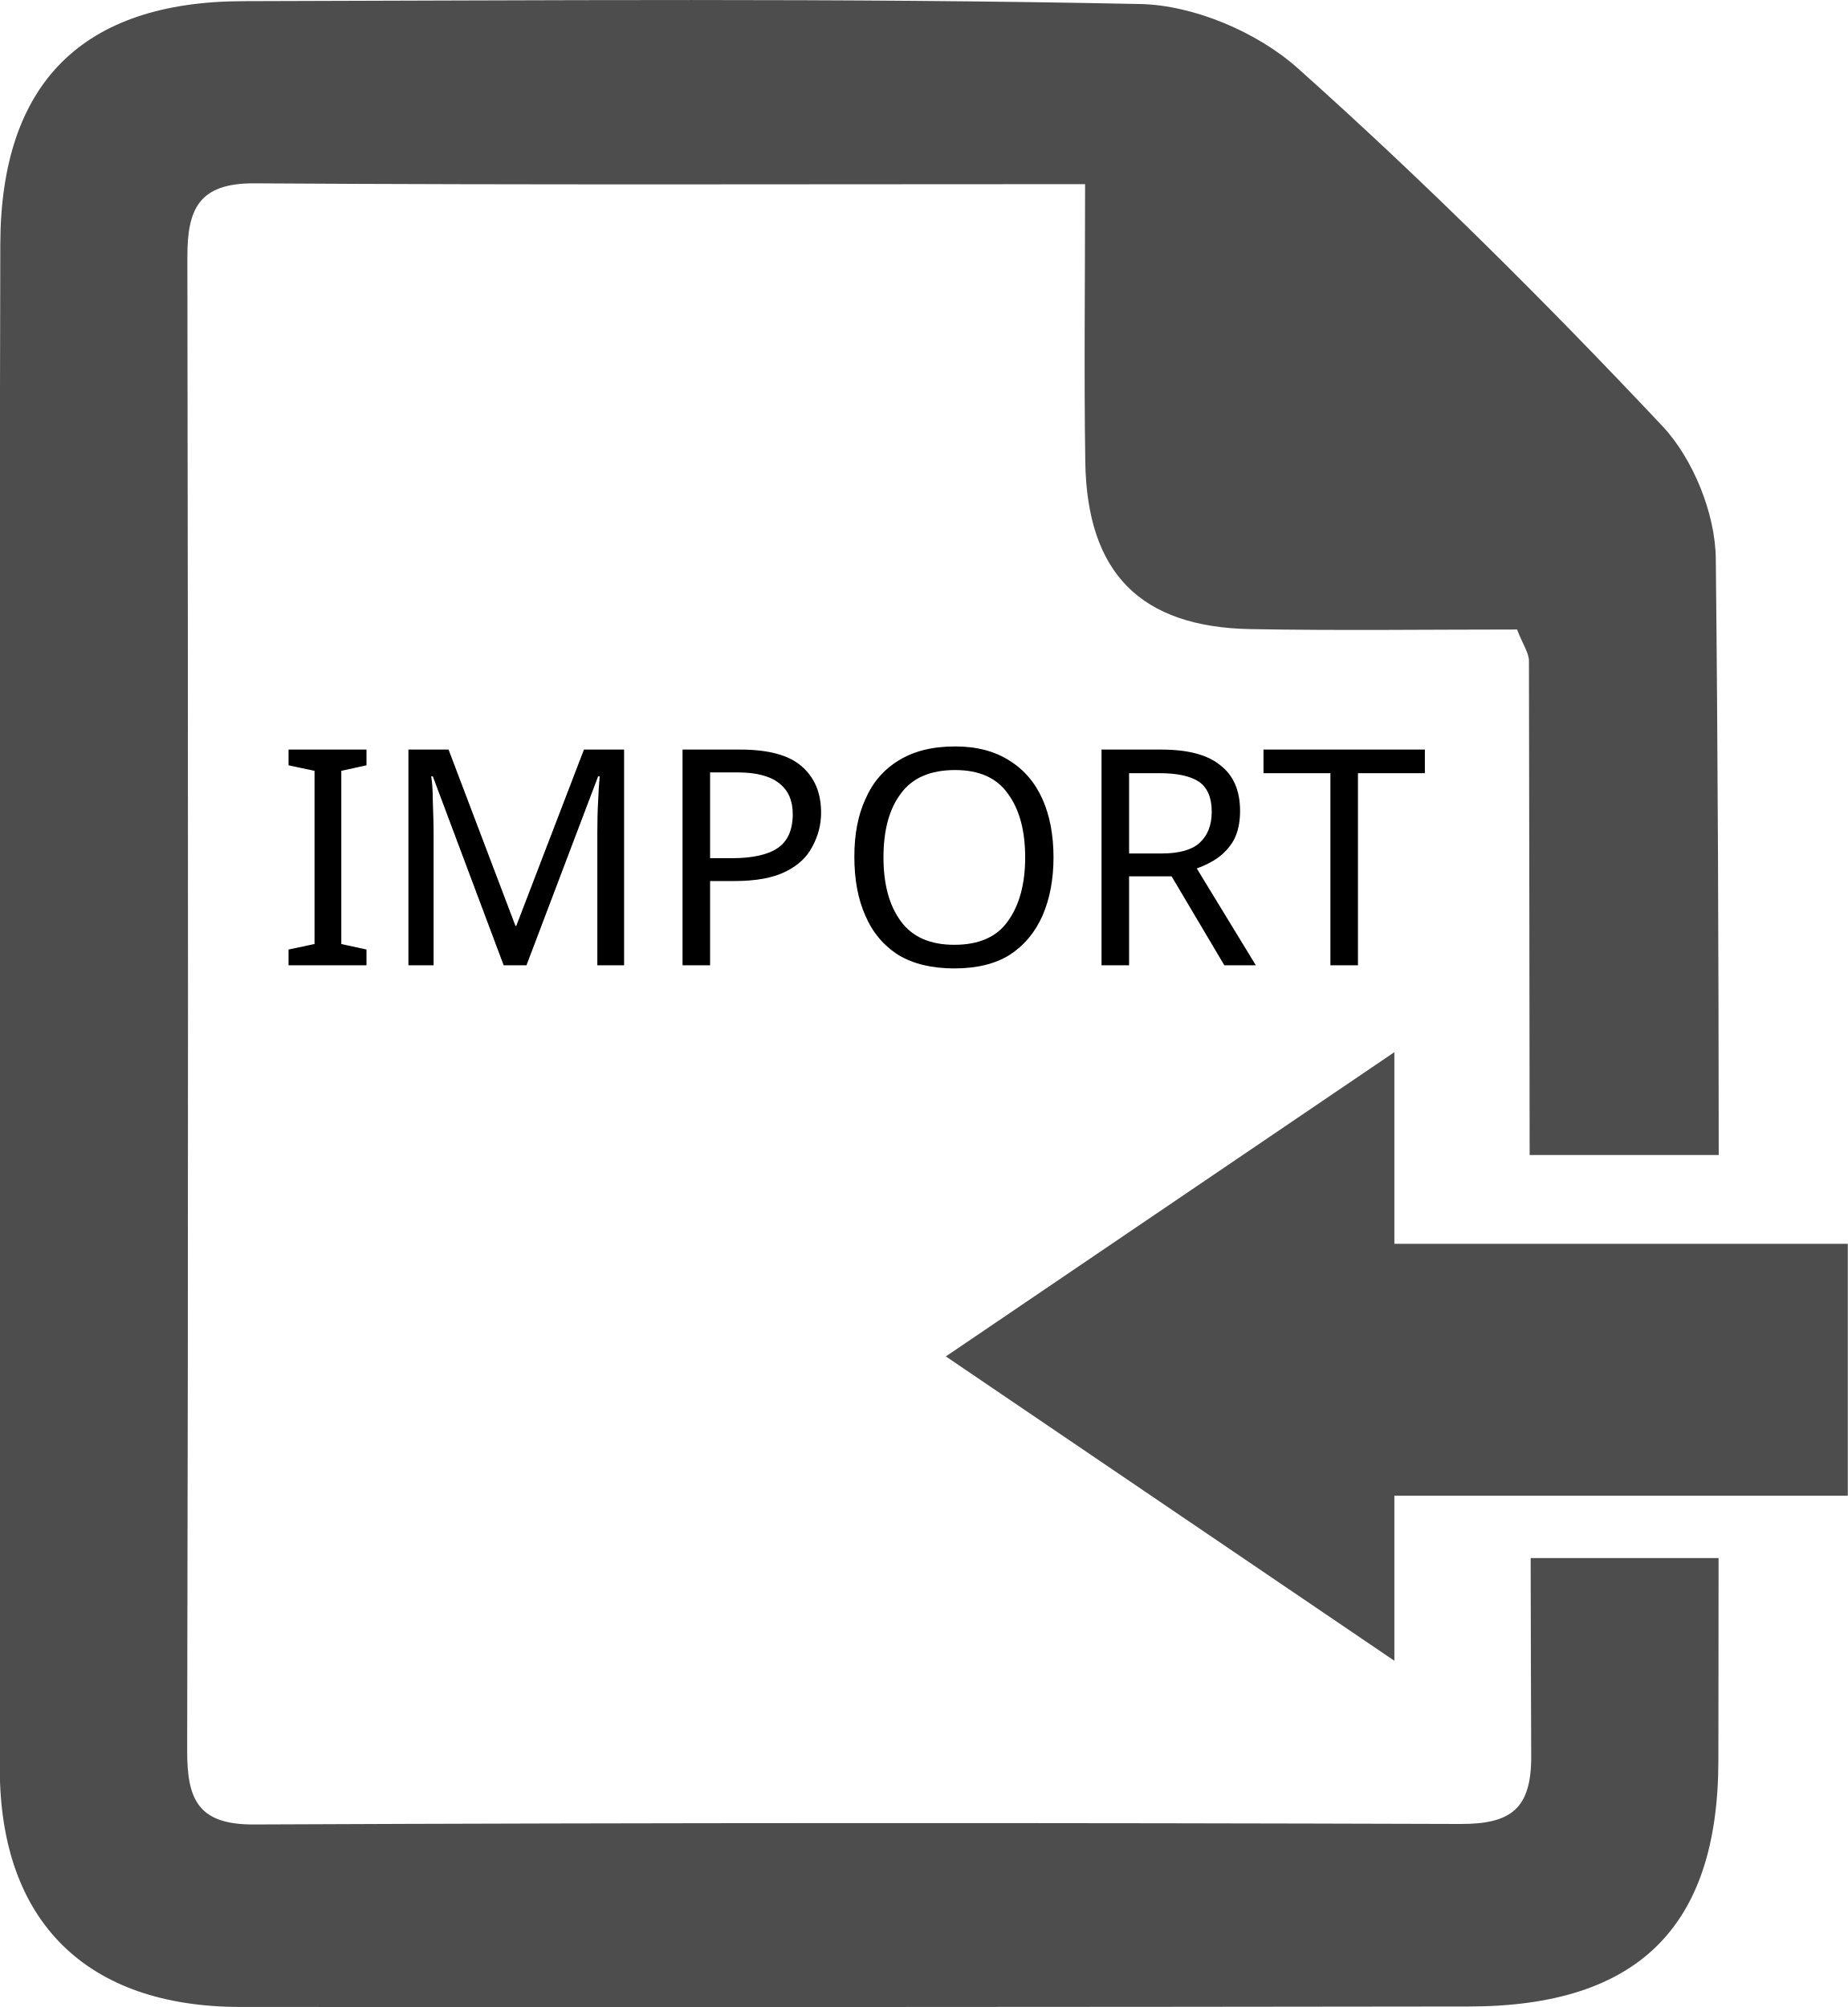
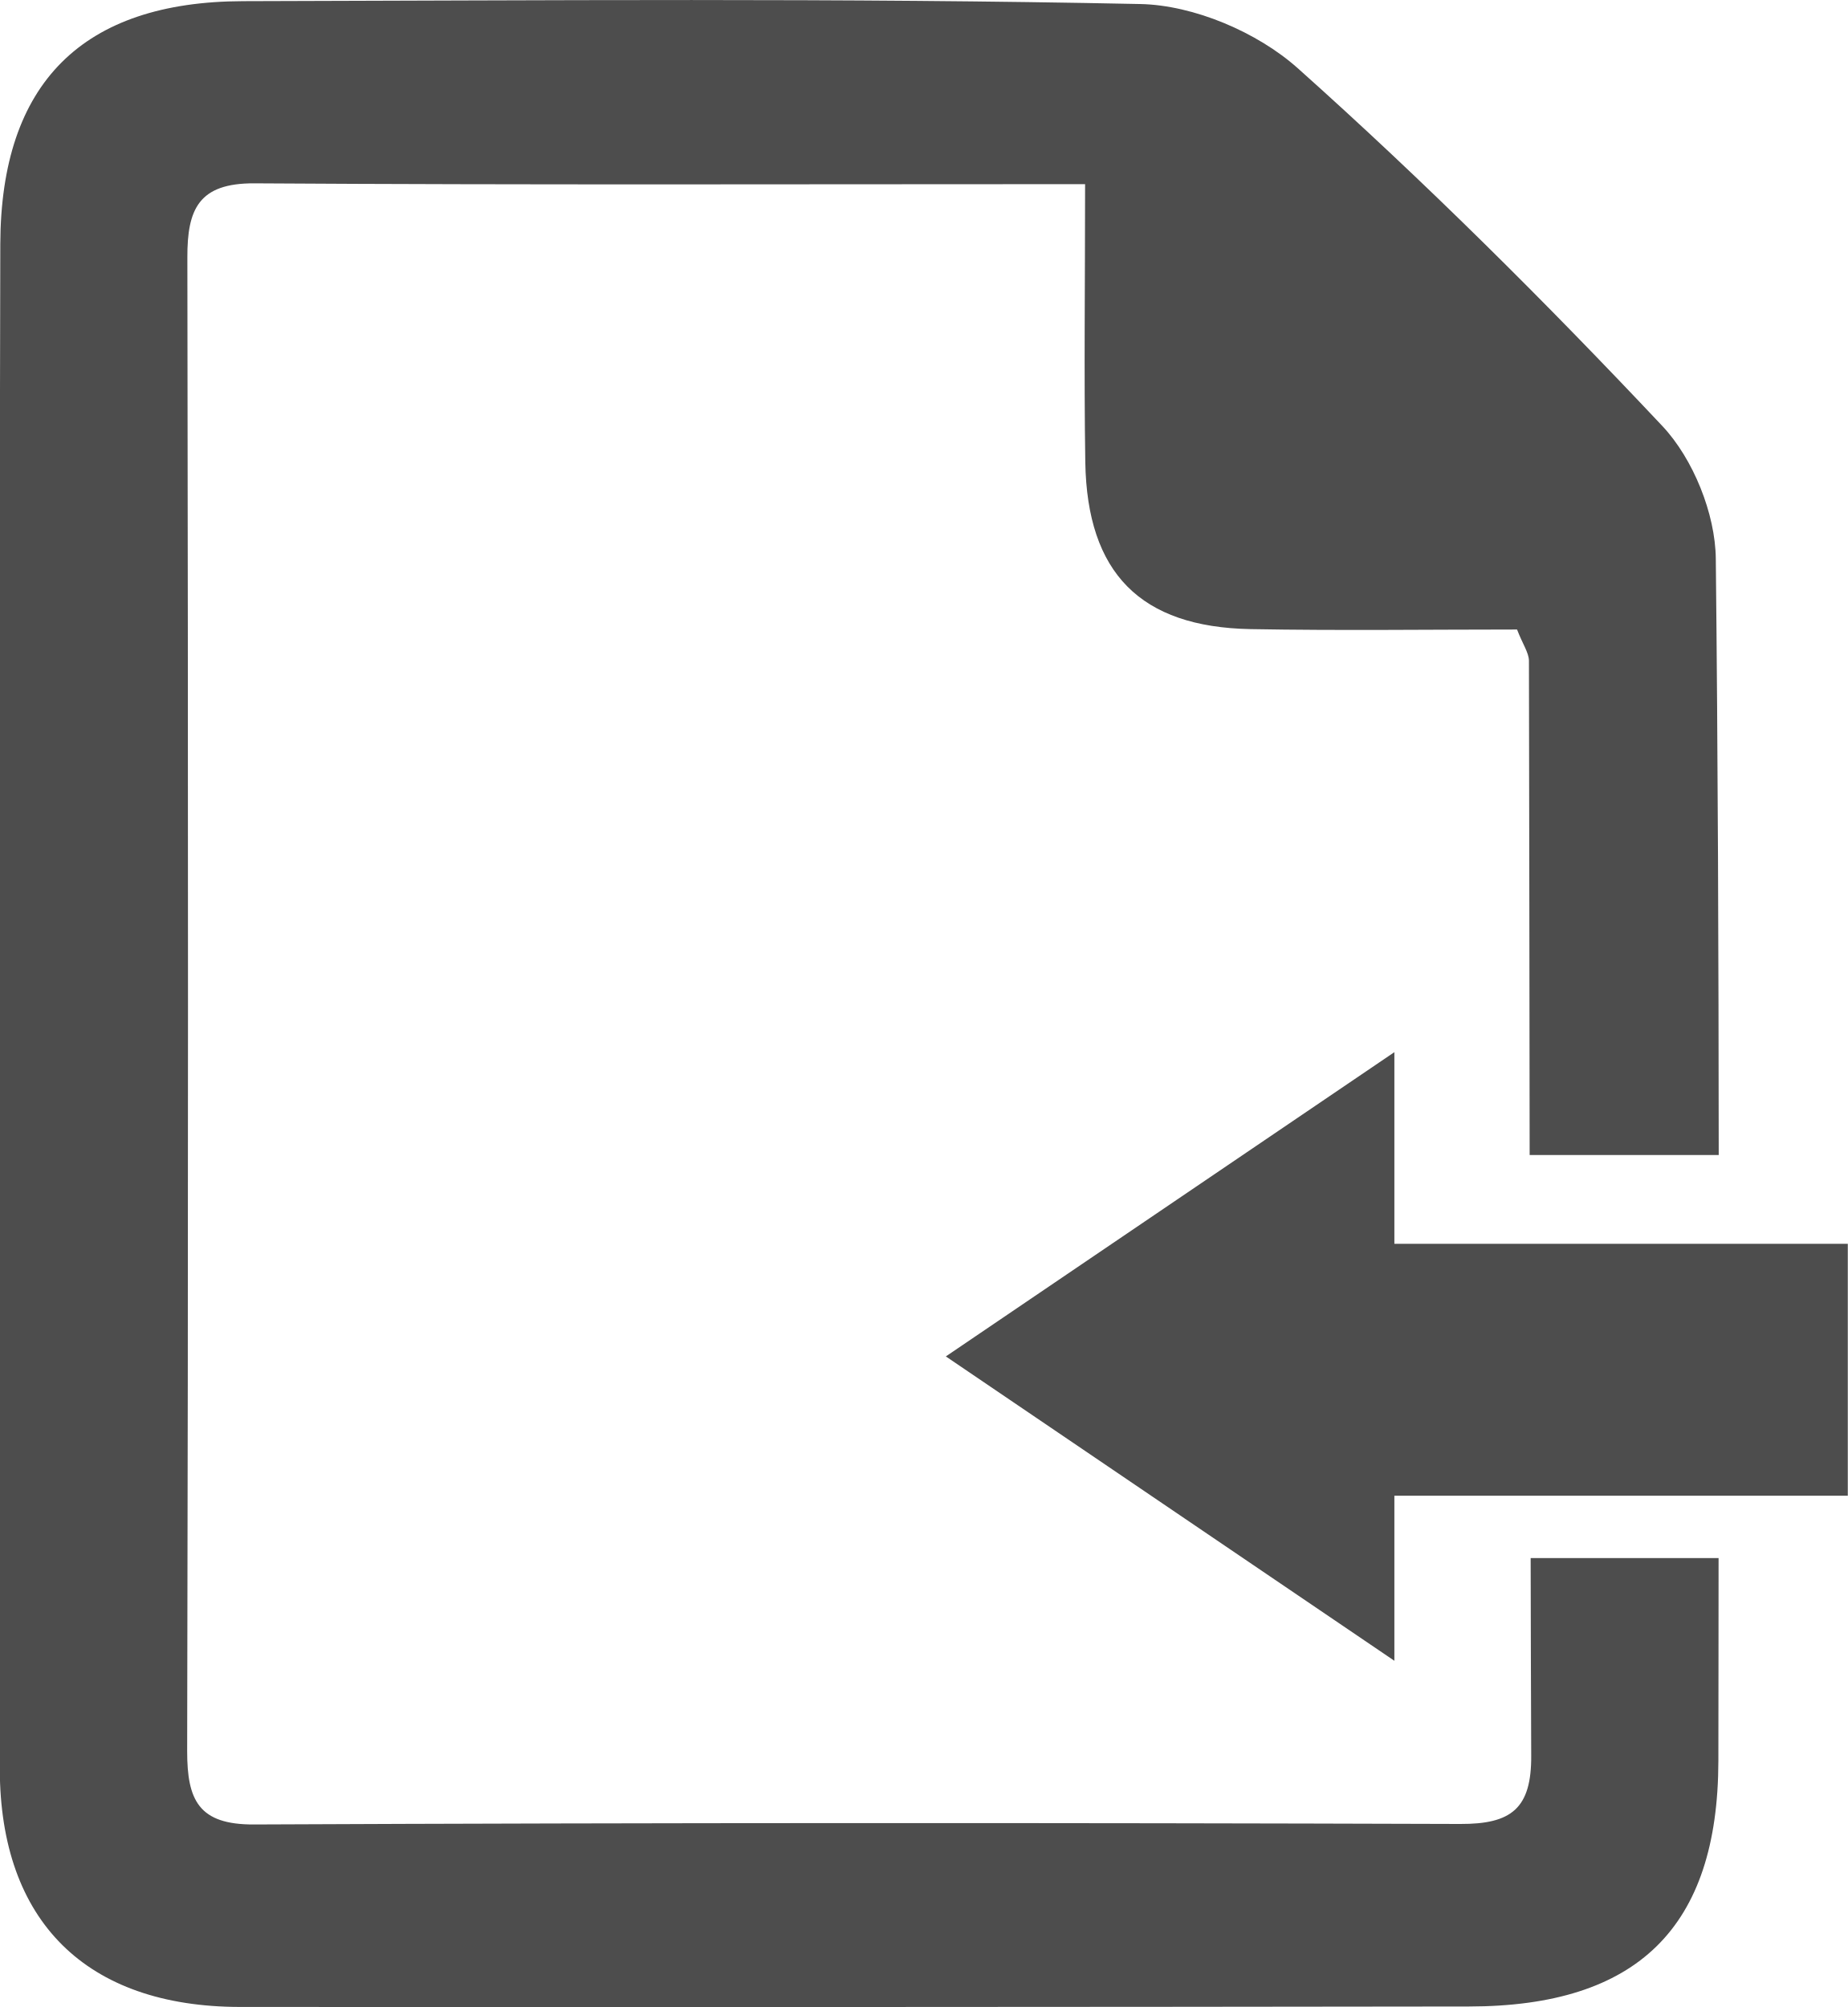
<svg xmlns="http://www.w3.org/2000/svg" version="1.1" id="Layer_1" x="0px" y="0px" width="36.677px" height="39.836px" viewBox="0 0 36.677 39.836" enable-background="new 0 0 36.677 39.836" xml:space="preserve">
  <path fill-rule="evenodd" clip-rule="evenodd" fill="#4D4D4D" d="M30.393,34.842c0.008,1.058-0.396,1.365-1.41,1.361  c-7.979-0.025-15.96-0.025-23.94,0.01c-1.1,0.006-1.328-0.482-1.328-1.453c0.023-9.884,0.02-19.768,0.004-29.65  C3.716,4.151,3.944,3.634,5.046,3.639c5.396,0.034,10.793,0.016,16.492,0.016c0,1.986-0.023,3.753,0.004,5.52  c0.037,2.201,1.096,3.271,3.279,3.312c1.77,0.032,3.538,0.008,5.291,0.008c0.113,0.294,0.232,0.456,0.236,0.618  c0.007,3.271,0.01,6.542,0.014,9.812c1.131,0,2.471,0,3.753,0c-0.003-3.944-0.016-7.888-0.058-11.832  c-0.008-0.895-0.449-1.985-1.059-2.635c-2.318-2.463-4.721-4.855-7.24-7.105c-0.801-0.714-2.062-1.252-3.127-1.273  C16.698-0.043,10.761,0.01,4.827,0.023c-3.191,0.008-4.811,1.625-4.821,4.82C-0.01,9.887,0,14.934,0,19.979c-0.002,0-0.004,0-0.01,0  c0,5.045-0.008,10.092,0.006,15.136c0.006,3.021,1.716,4.715,4.765,4.72c8.131,0.004,16.264,0.002,24.396-0.009  c3.34-0.003,4.945-1.563,4.951-4.873c0.003-1.343,0.002-2.686,0.004-4.028c-1.327,0-2.275,0-3.73,0  C30.386,32.229,30.386,33.536,30.393,34.842z" />
  <polygon fill="#4D4D4D" points="18.774,26.923 27.677,32.964 27.677,29.688 36.677,29.688 36.677,24.688 27.677,24.688   27.677,20.884 " />
-   <rect x="3.975" y="15.217" fill="none" width="26.154" height="6.667" />
-   <text transform="matrix(1 0 0 1 5.4932 19.1592)" font-family="'Colaborate-Bold'" font-size="6">IMPORT</text>
</svg>
